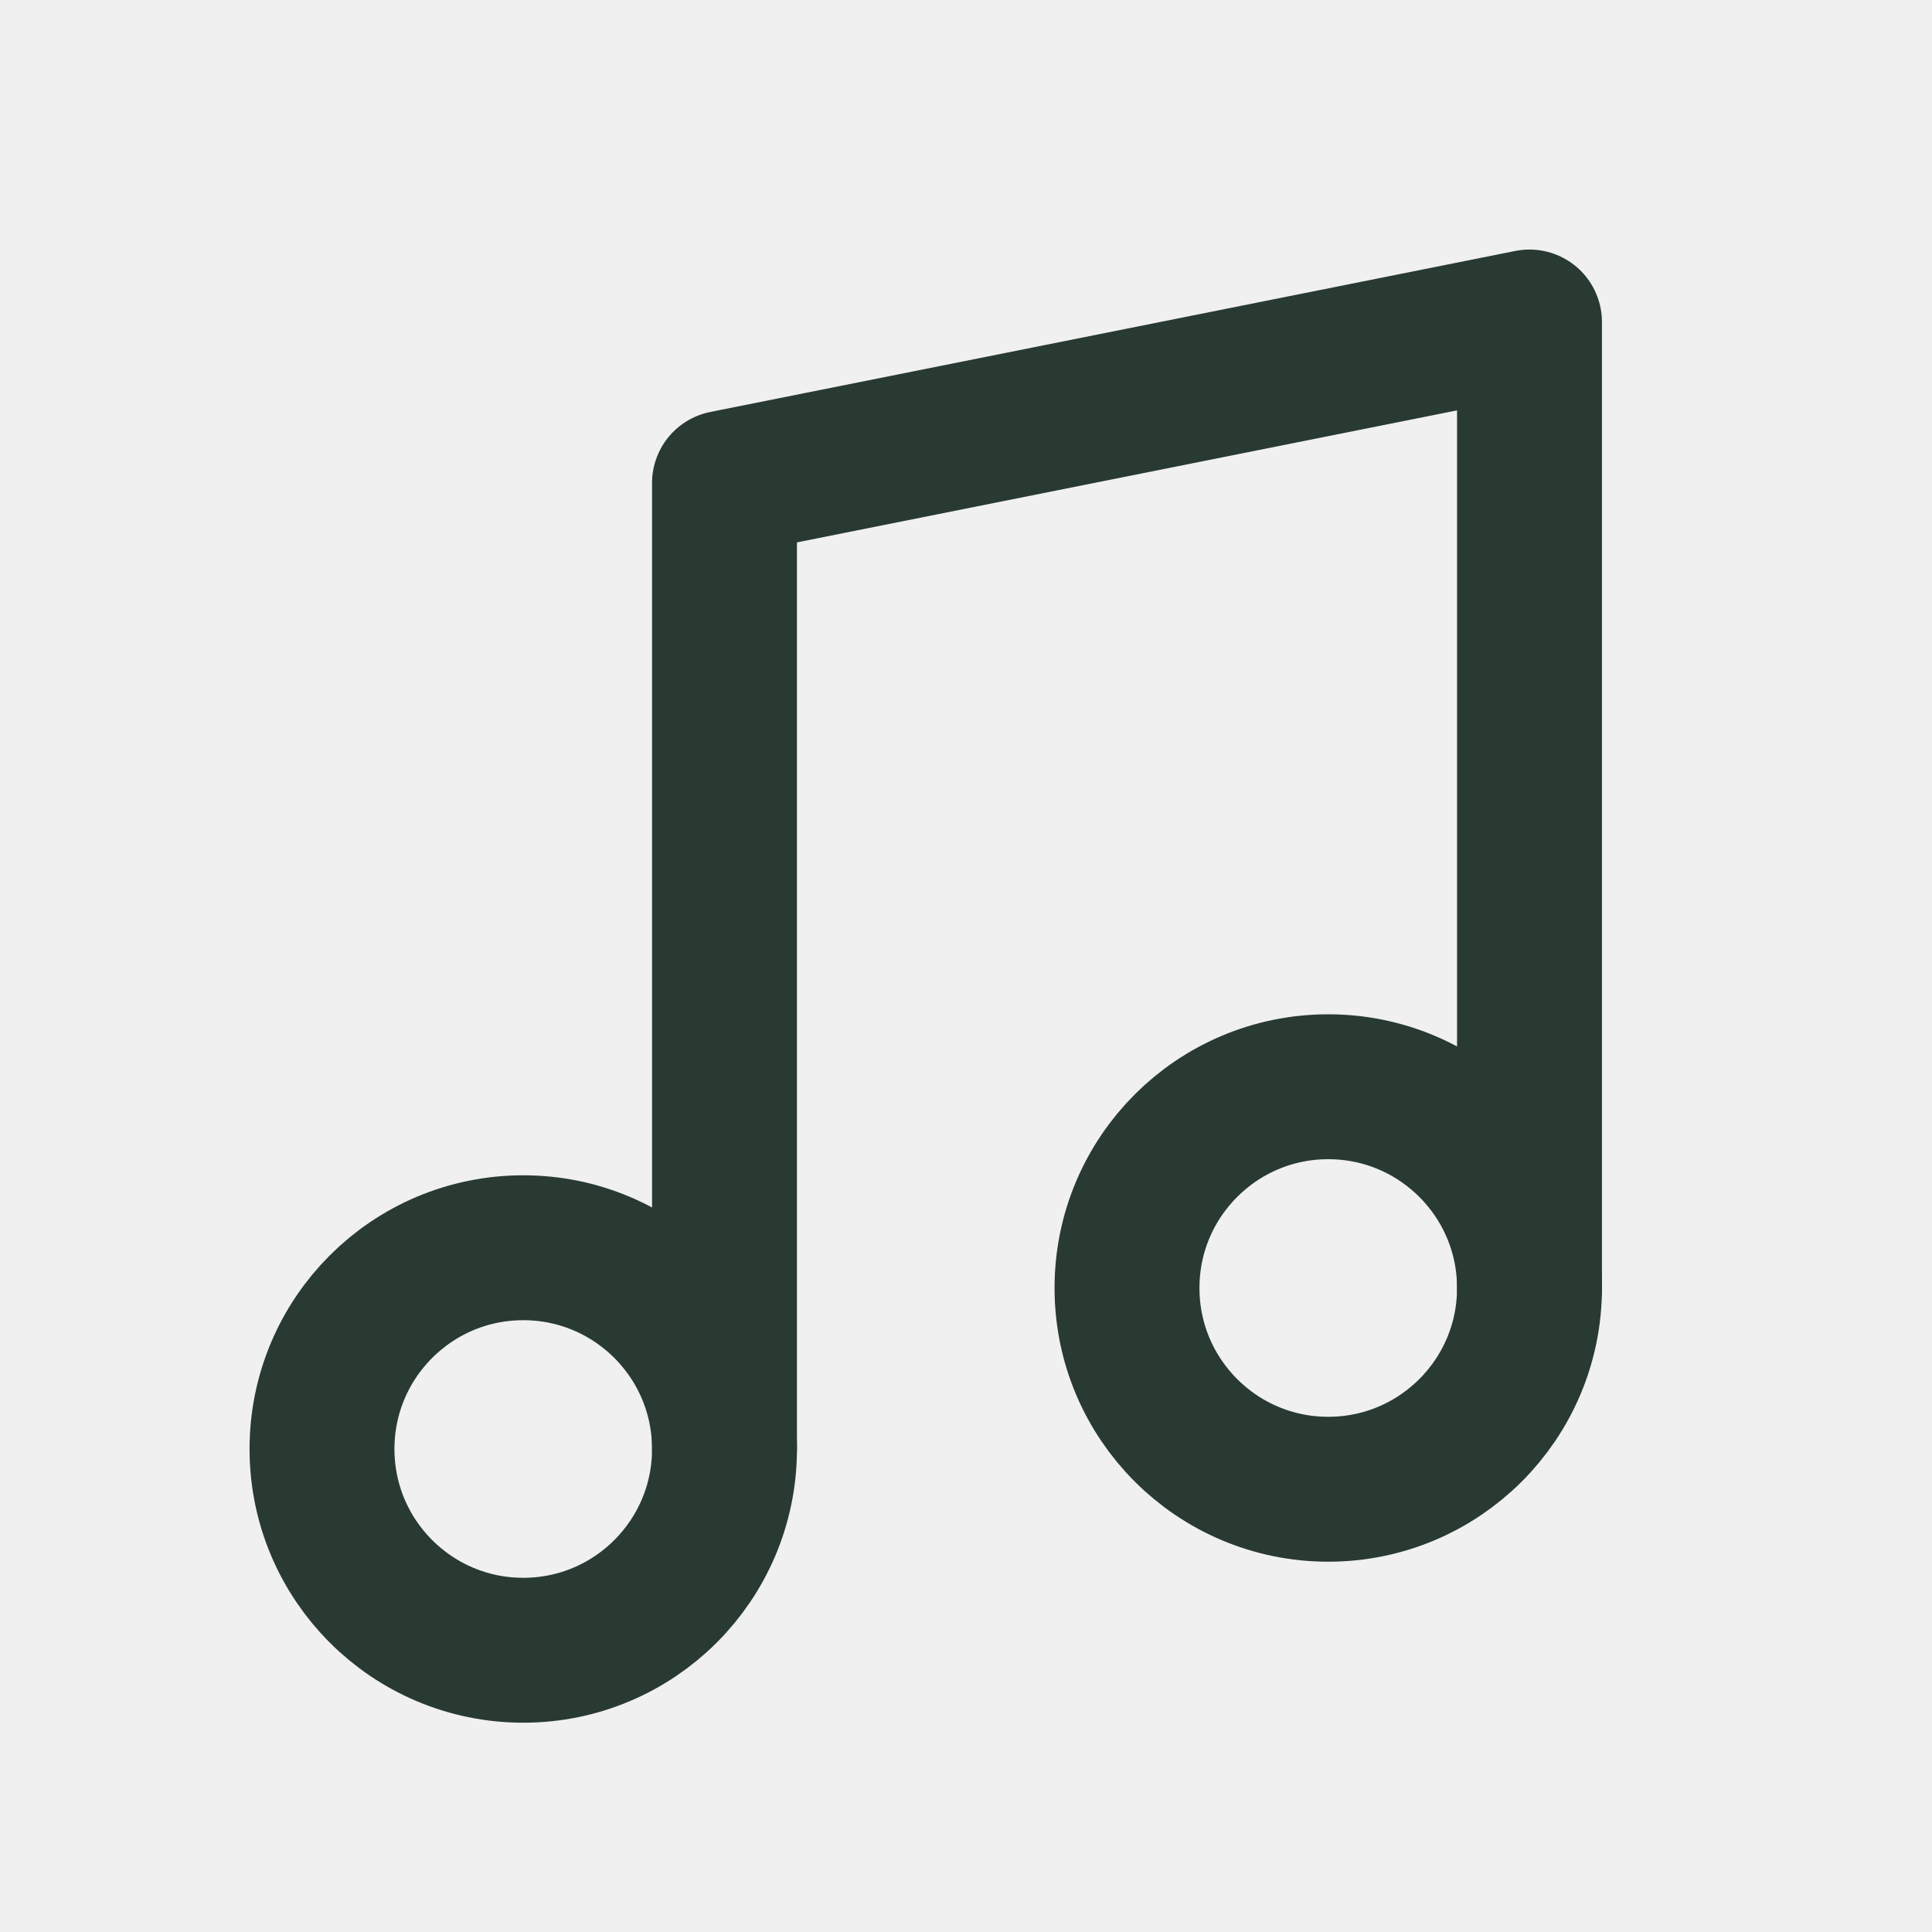
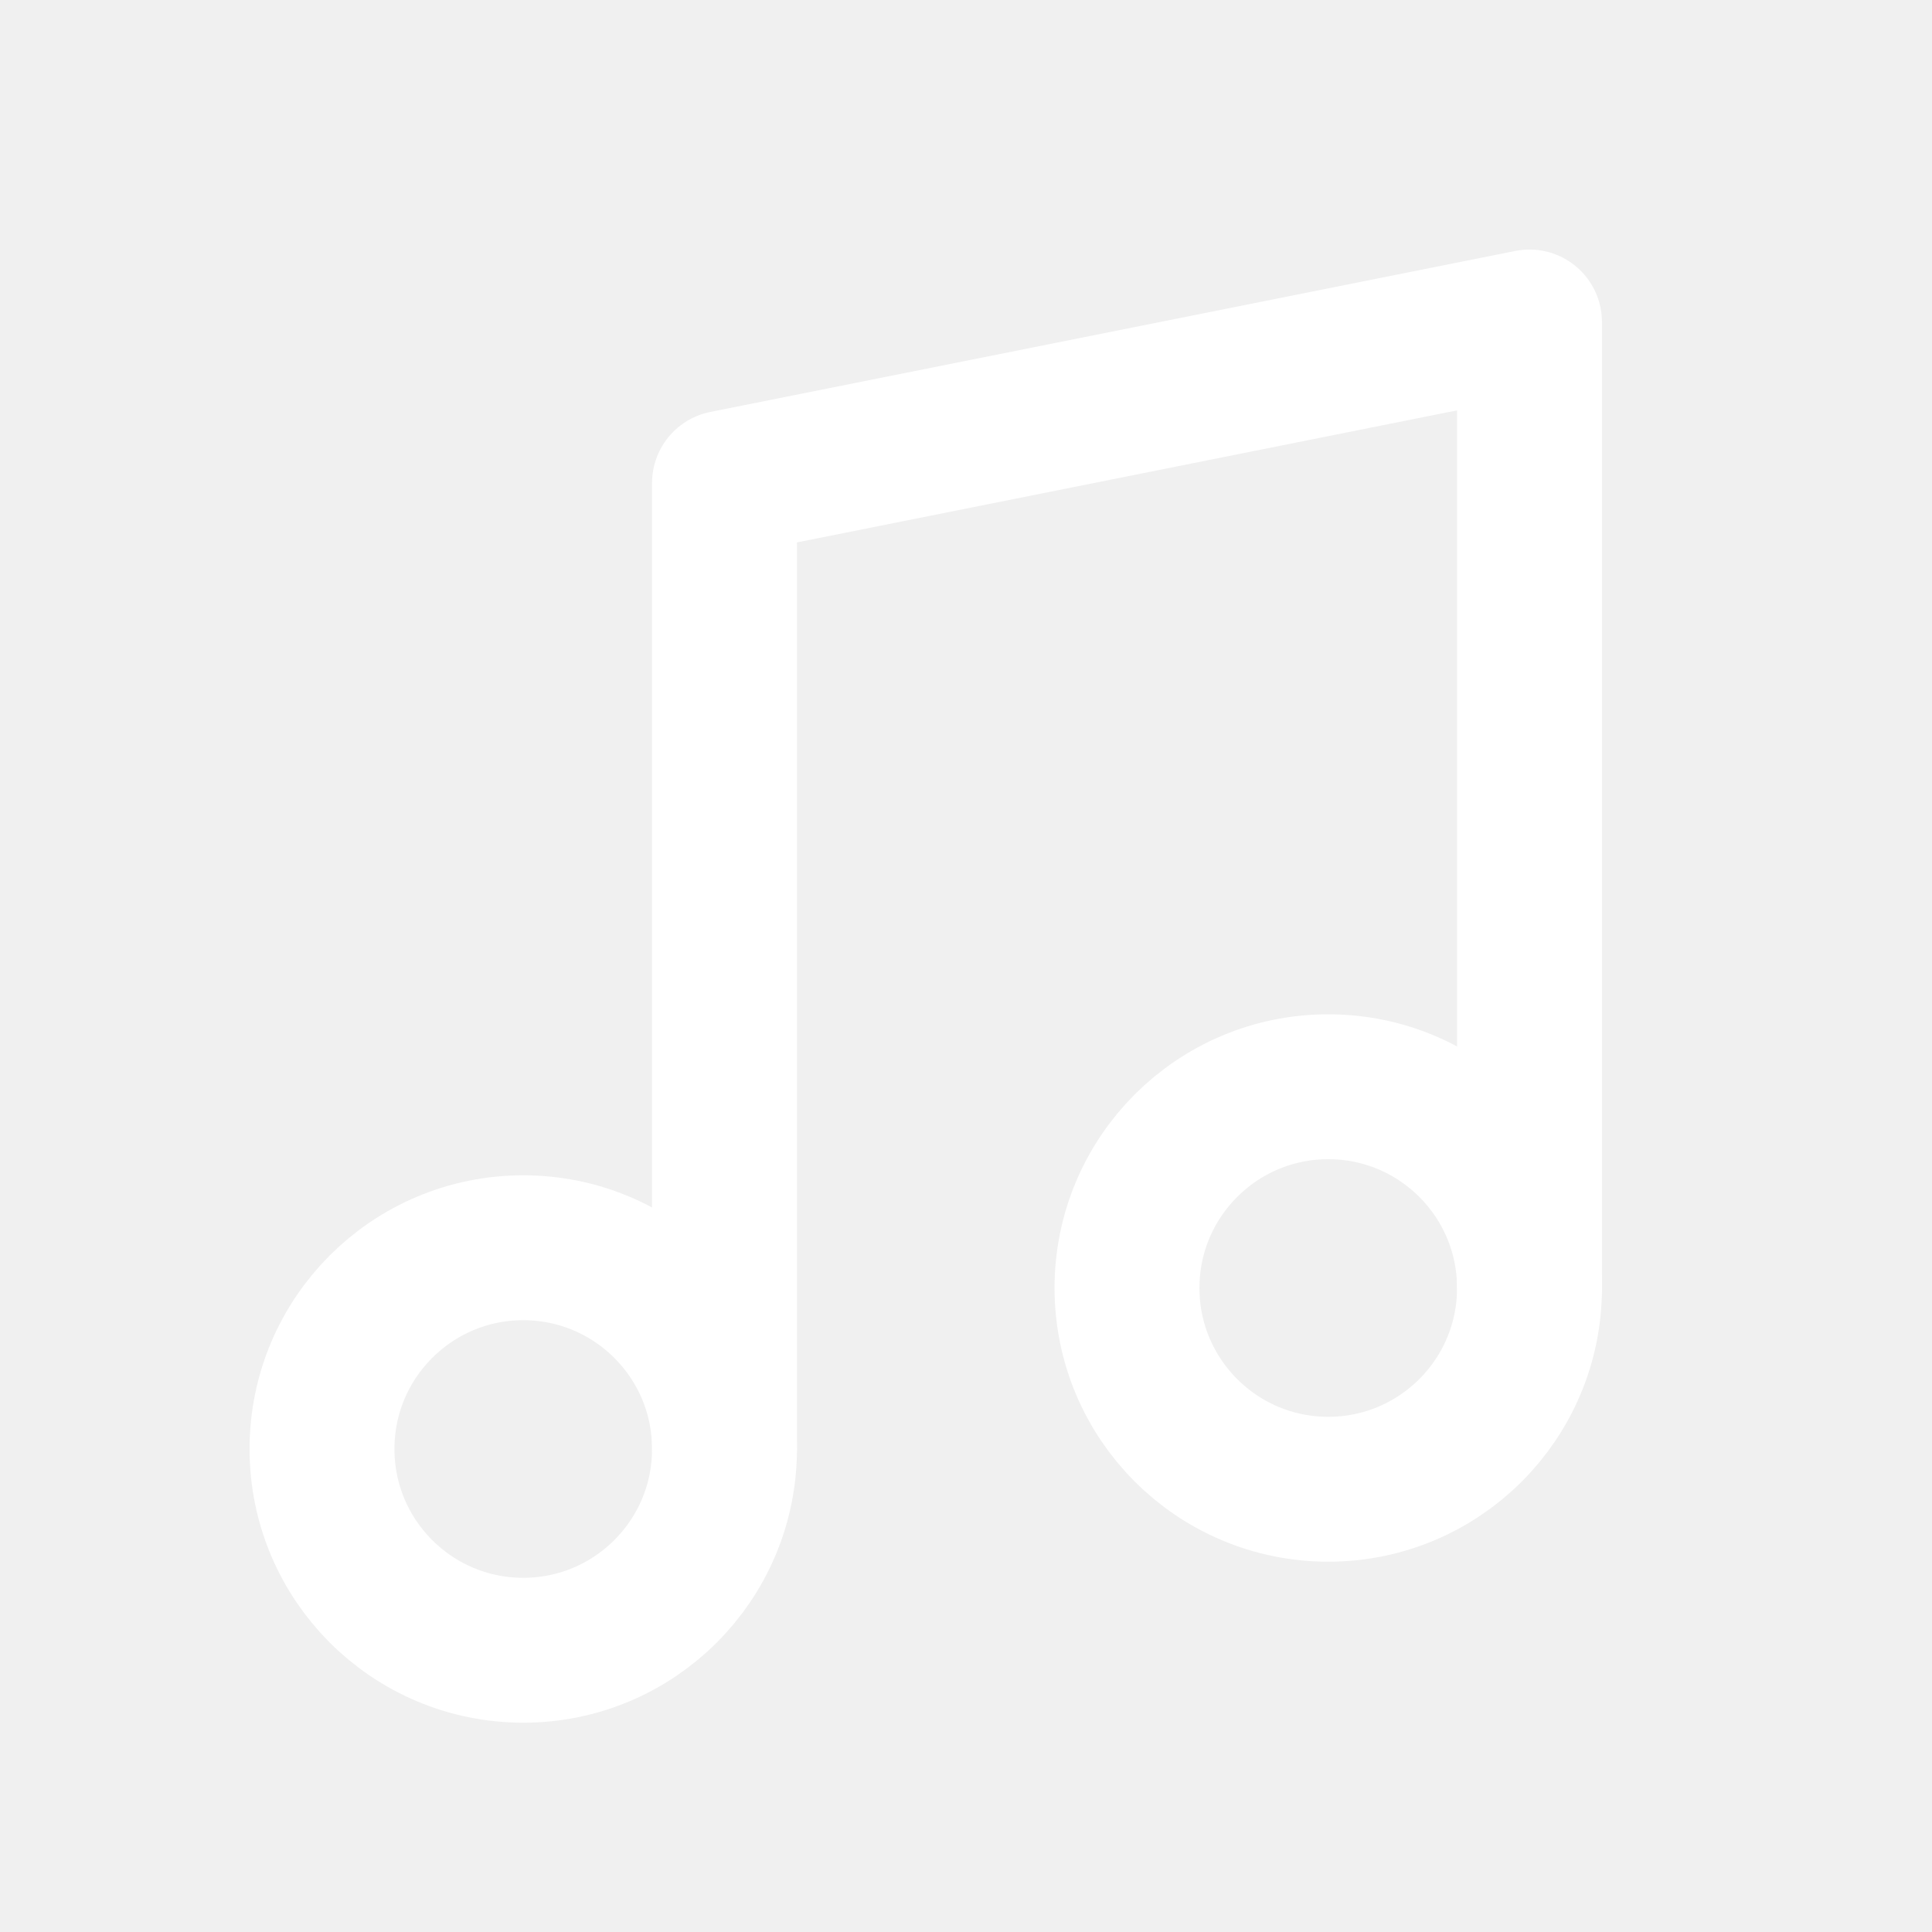
- <svg xmlns="http://www.w3.org/2000/svg" viewBox="0 0 24 24" width="24" height="24" fill="none" stroke="#283a32" stroke-width="1.8" stroke-linecap="round" stroke-linejoin="round">
+ <svg xmlns="http://www.w3.org/2000/svg" viewBox="0 0 24 24" width="24" height="24" fill="none" stroke="#ffffff" stroke-width="1.8" stroke-linecap="round" stroke-linejoin="round">
  <path d="M9 18V6l10-2v12" />
  <circle cx="6.5" cy="18" r="2.5" />
  <circle cx="16.5" cy="16" r="2.5" />
</svg>
